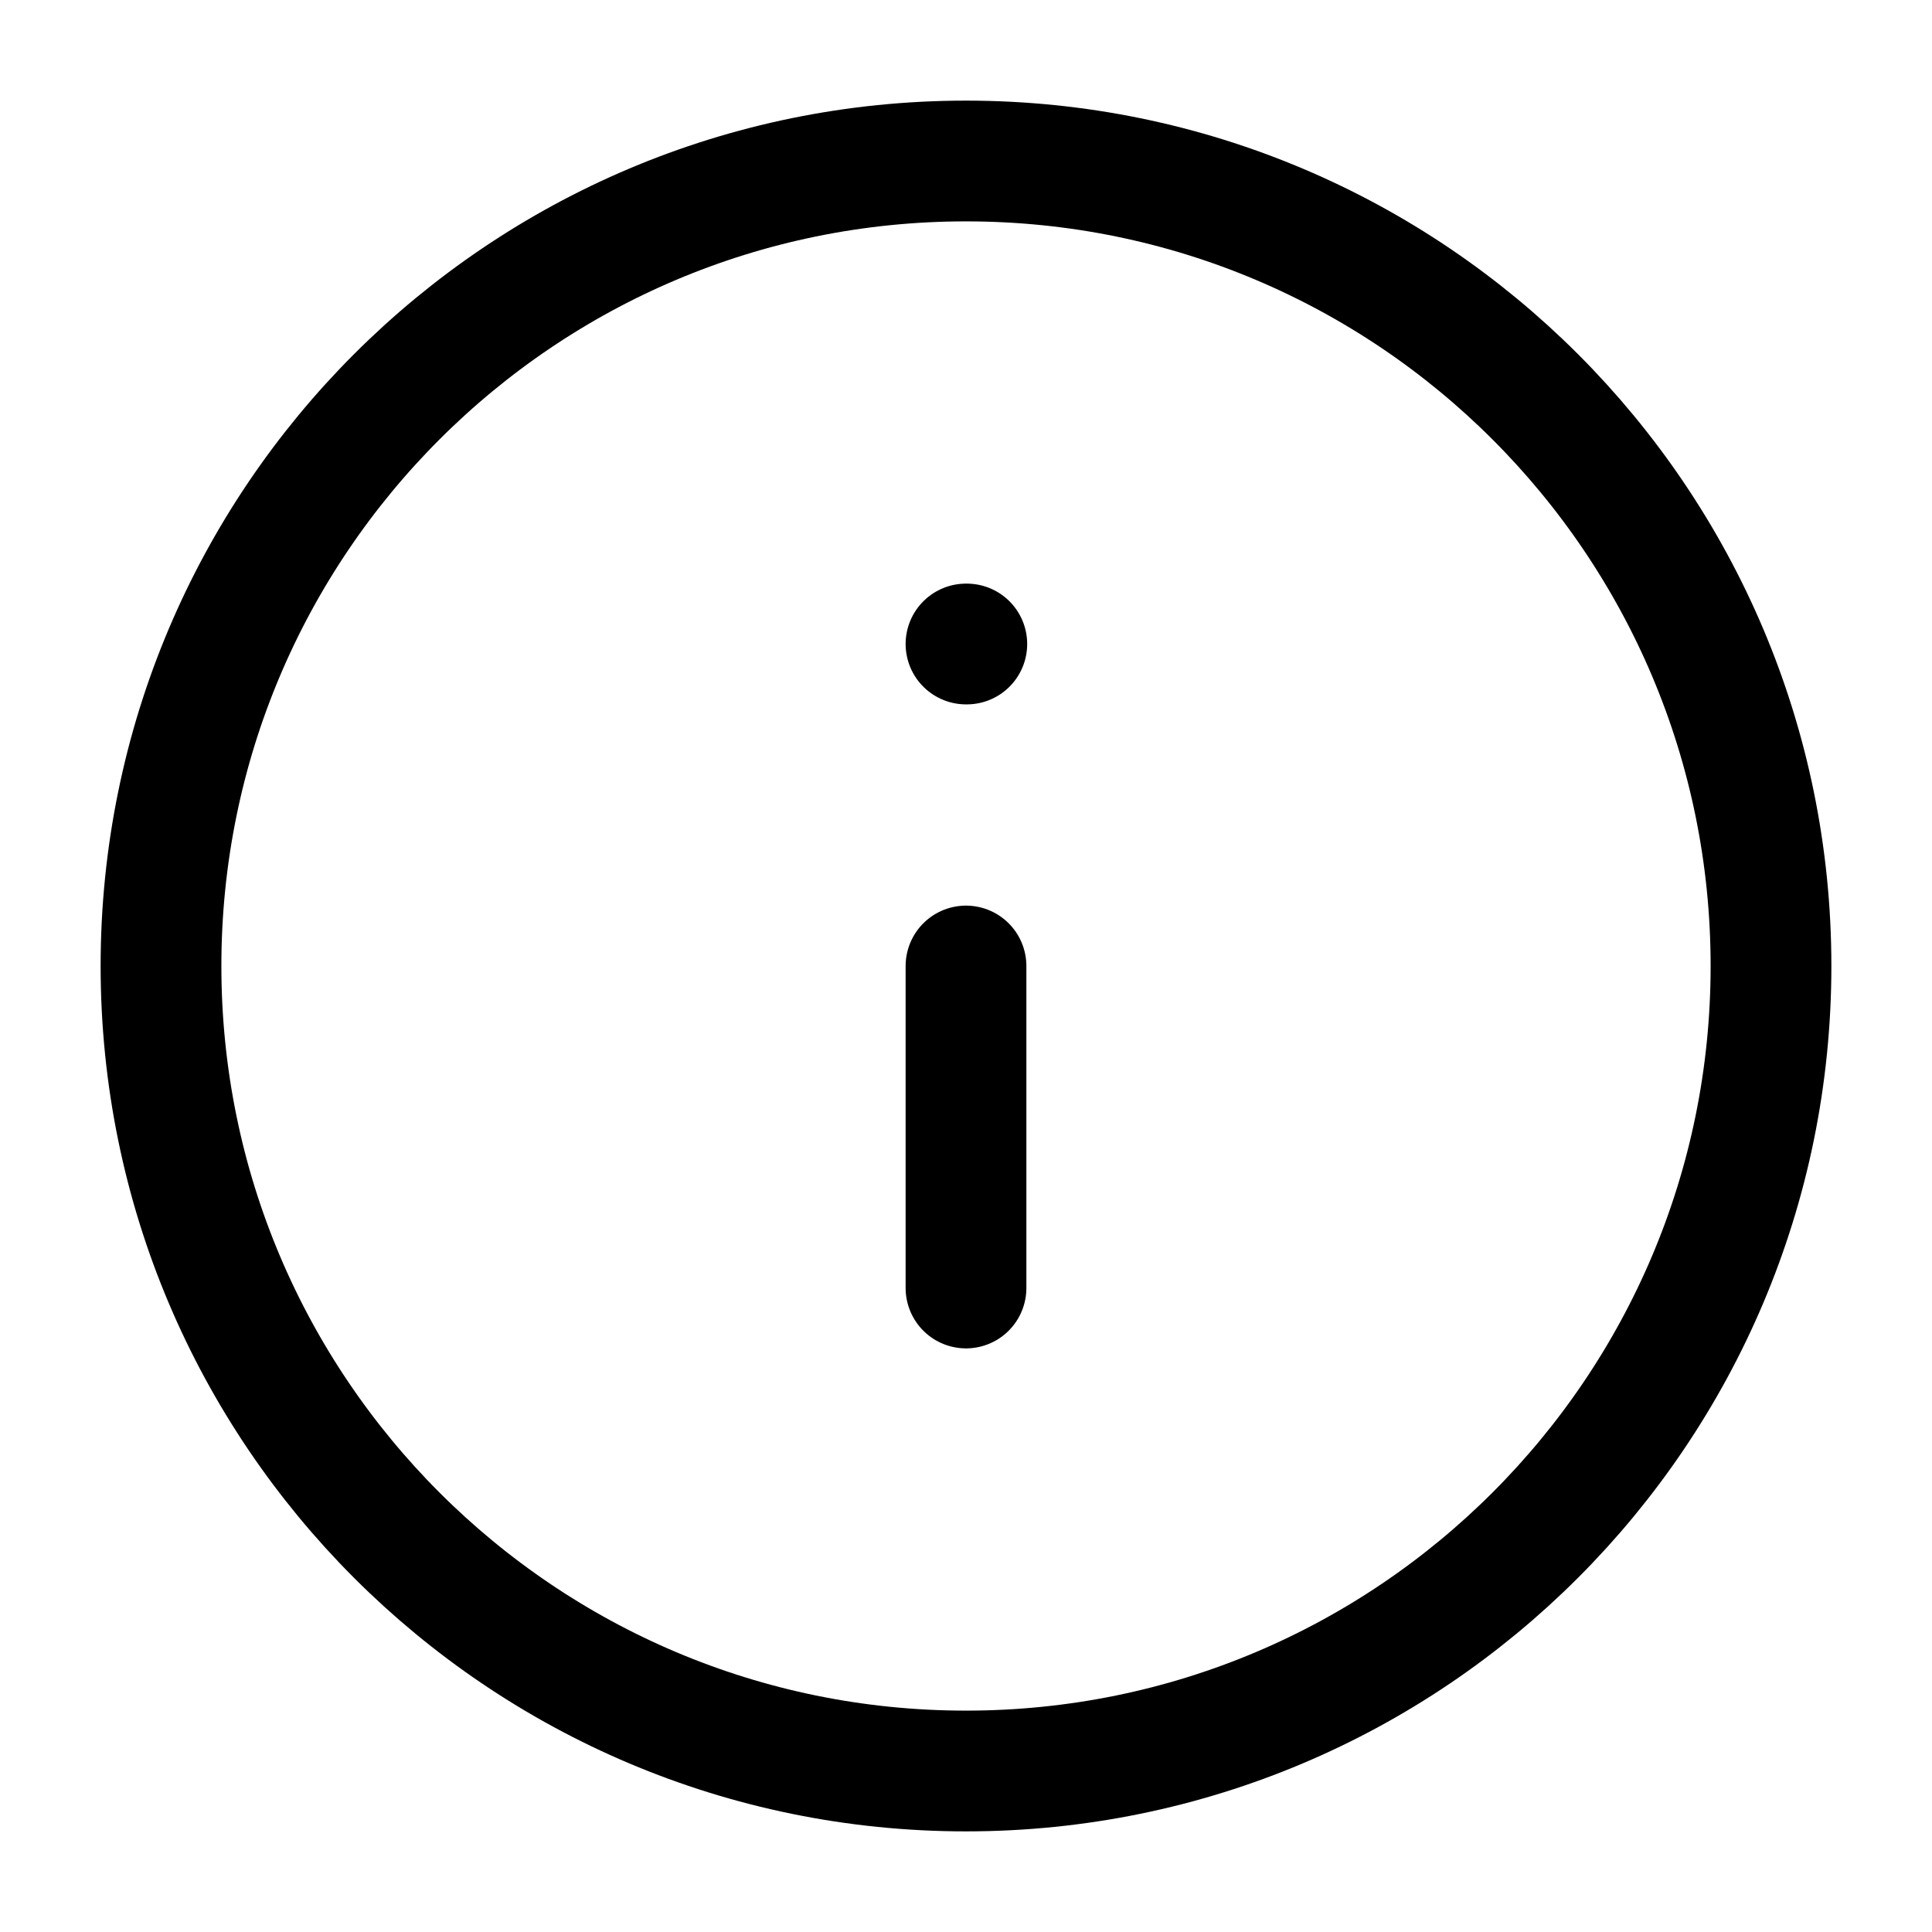
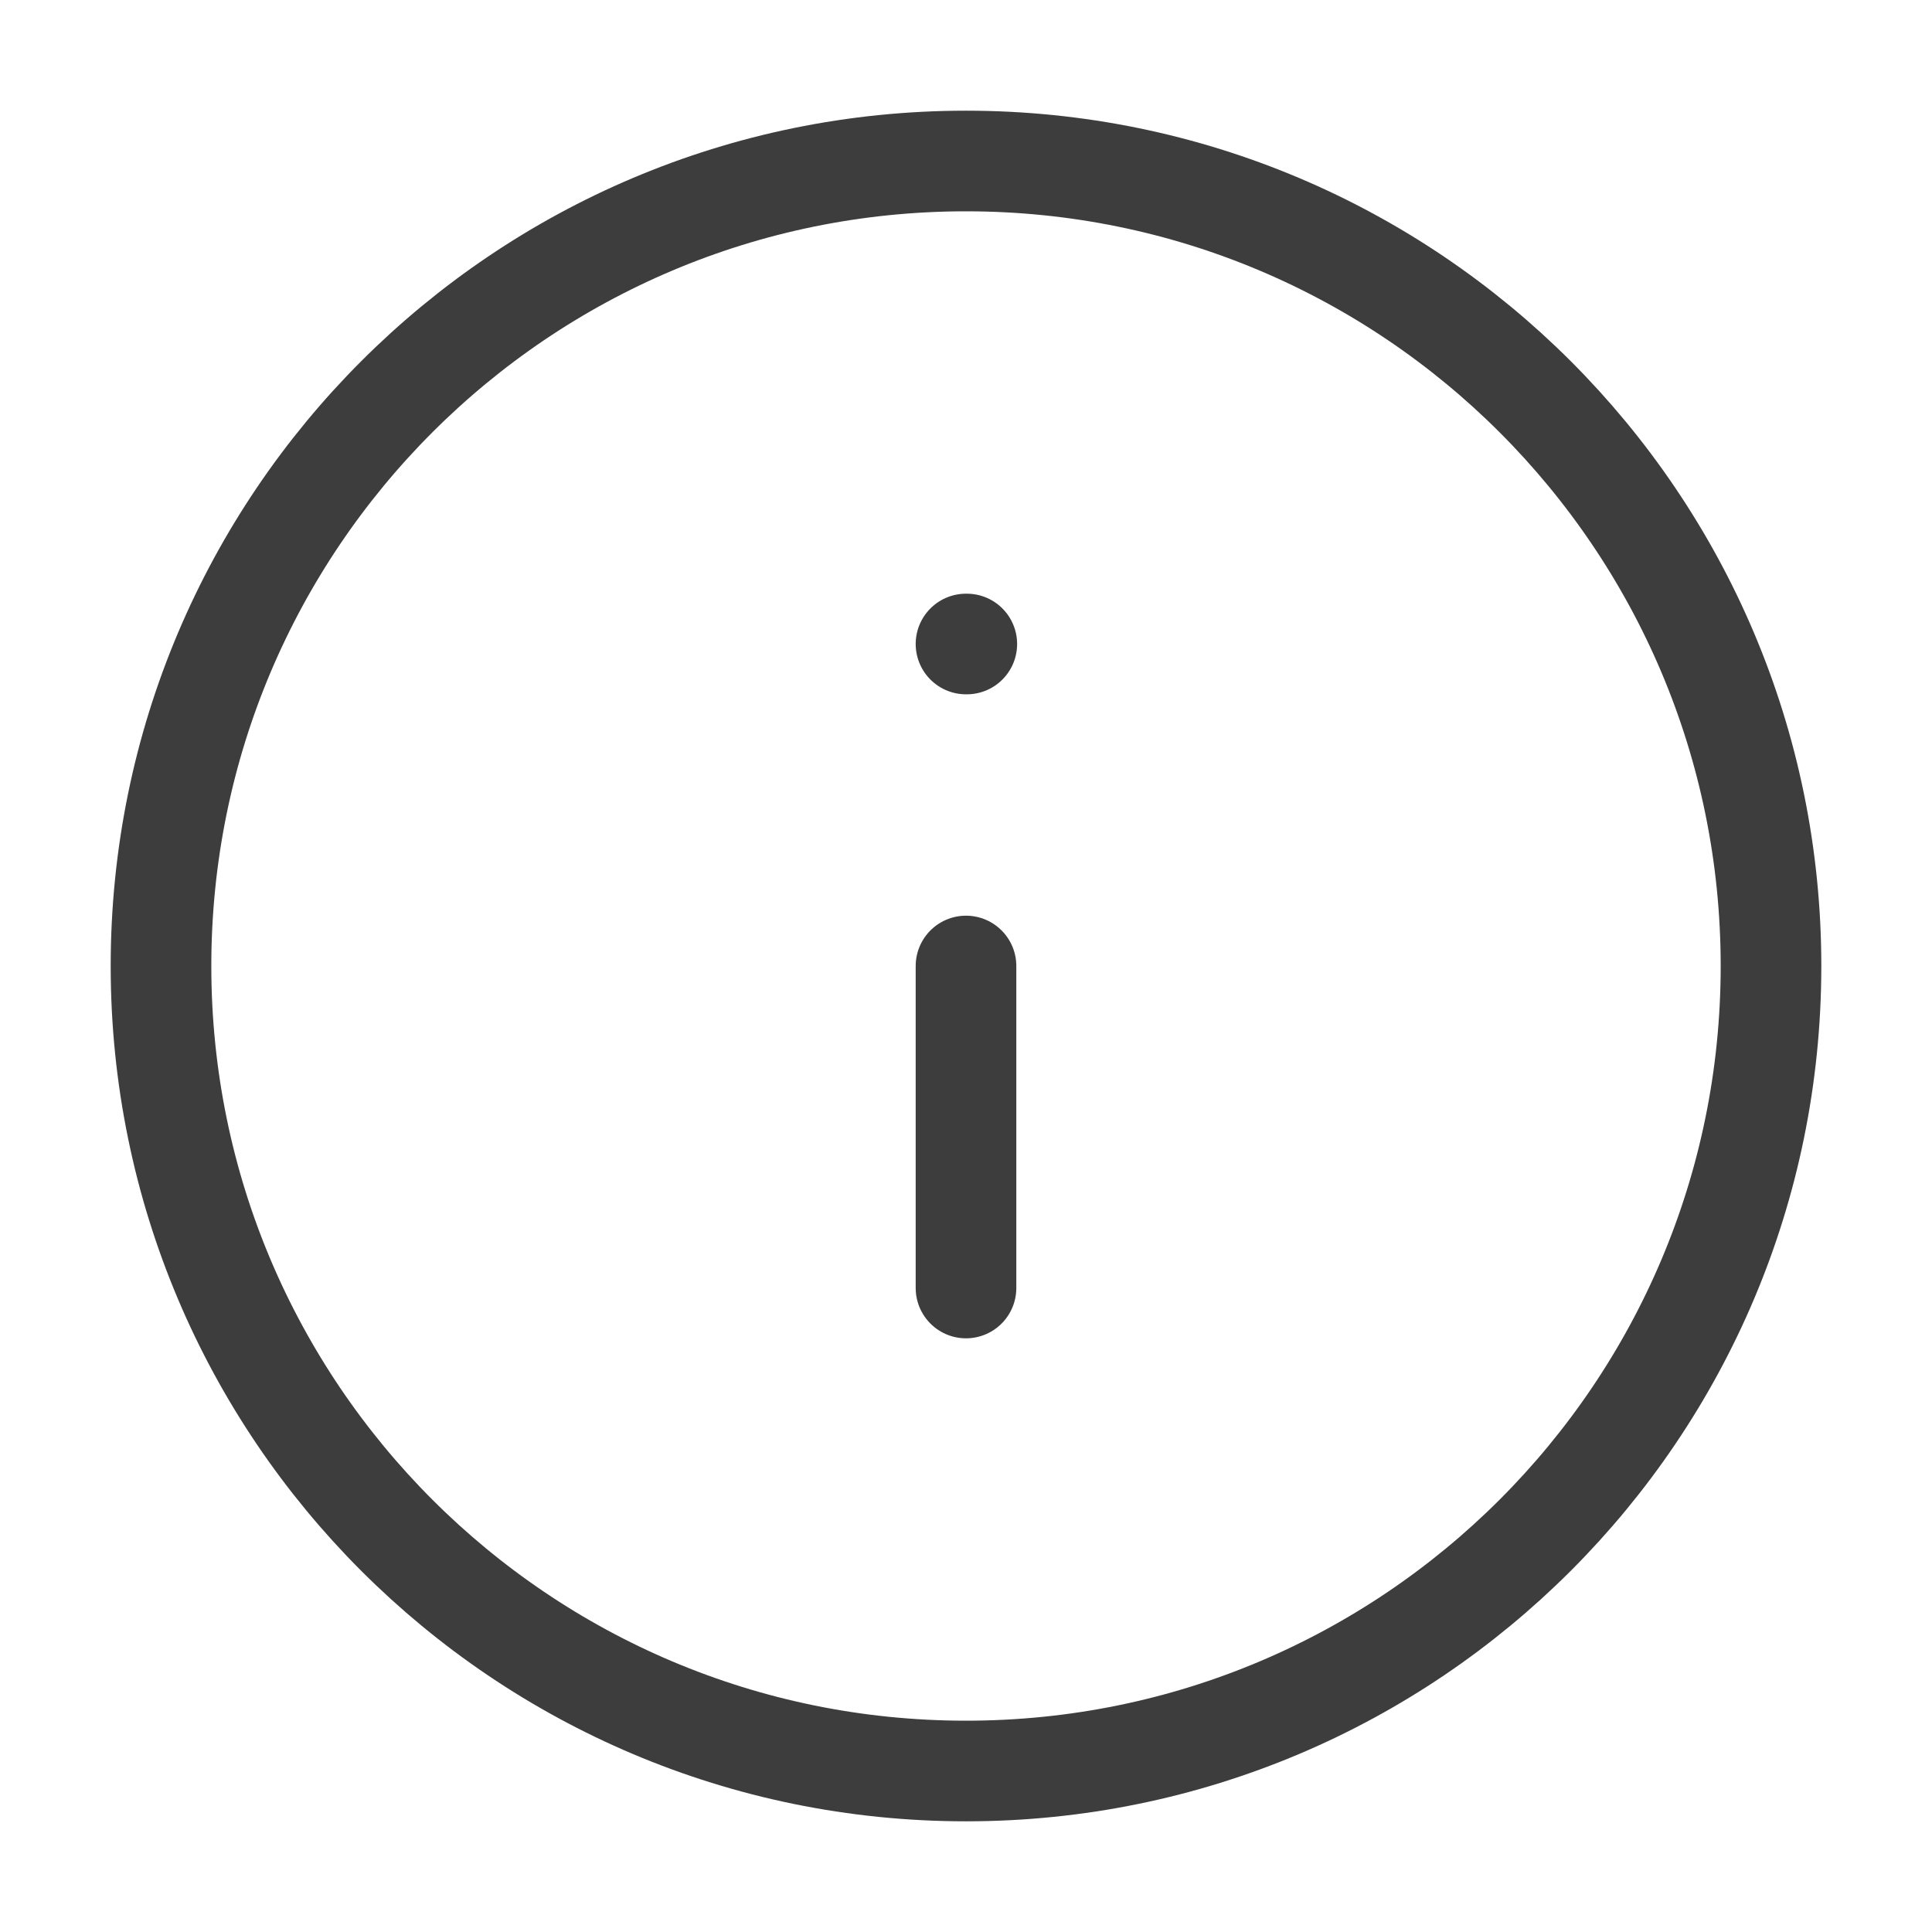
- <svg xmlns="http://www.w3.org/2000/svg" width="28" height="28" viewBox="0 0 24 24" fill="none" stroke="currentColor" stroke-width="1.5" stroke-linecap="round" stroke-linejoin="round" class="feather feather-info">
+ <svg xmlns="http://www.w3.org/2000/svg" width="24" height="24" viewBox="0 0 24 24" fill="none" stroke="#3d3d3d" stroke-width="1.25" stroke-linecap="round" stroke-linejoin="round" class="lucide lucide-info">
  <circle cx="12" cy="12" r="10" />
-   <line x1="12" y1="16" x2="12" y2="12" />
-   <line x1="12" y1="8" x2="12.01" y2="8" />
+   <path d="M12 16v-4" />
+   <path d="M12 8h.01" />
</svg>
